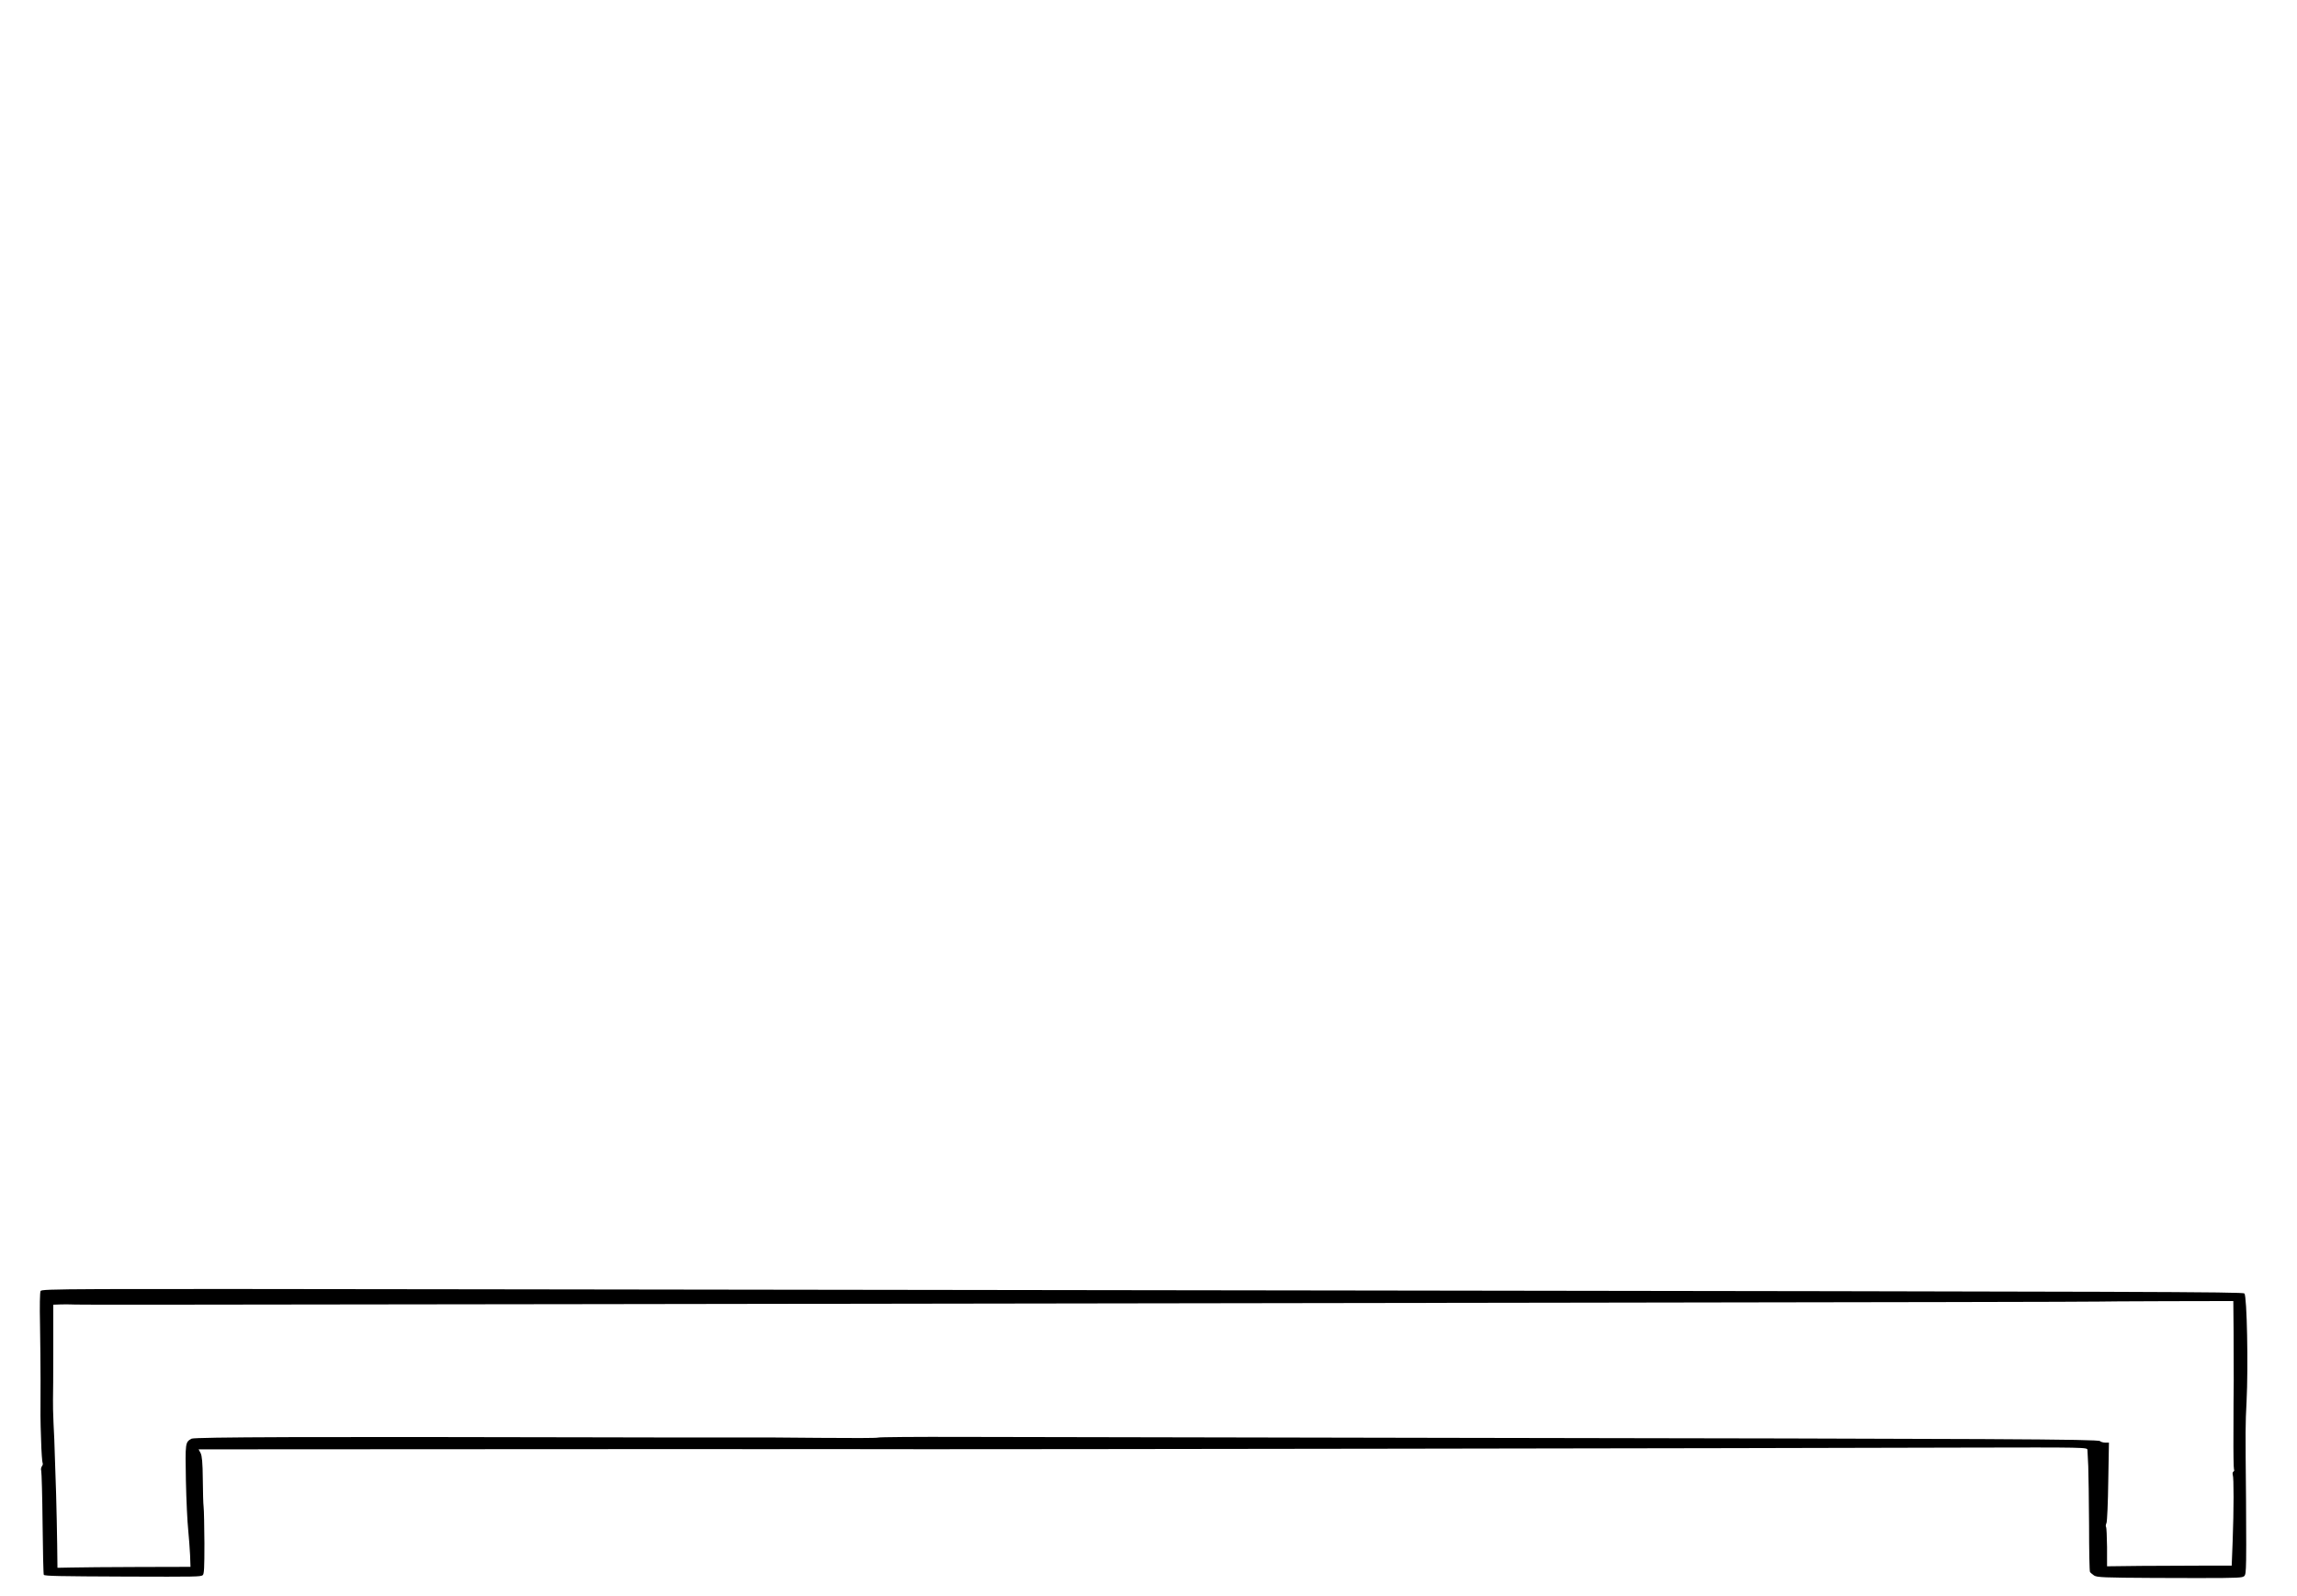
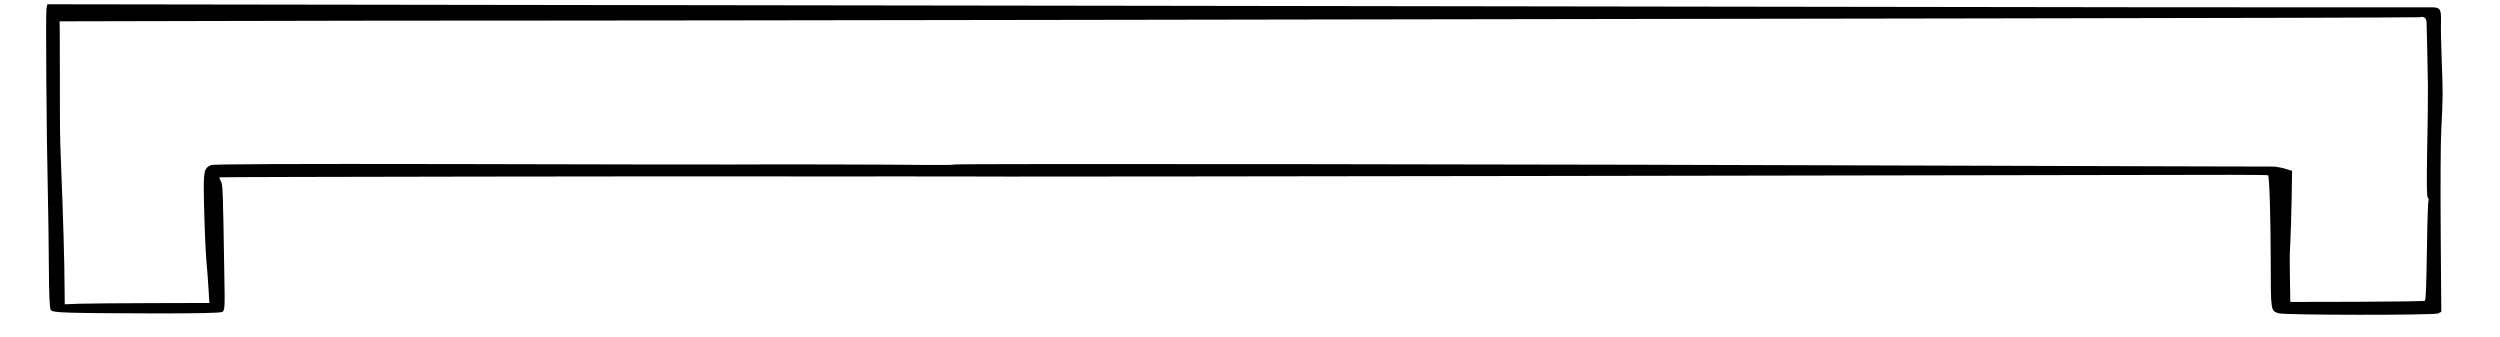
- <svg xmlns="http://www.w3.org/2000/svg" version="1.0" width="1699pt" height="1180pt" viewBox="0 0 1699 1180" preserveAspectRatio="xMidYMid meet">
-   <g transform="translate(0,1180) scale(0.1,-0.1)" fill="#000000" stroke="none">
-     <path d="M300 2251 c-5 -11 -7 -111 -4 -247 2 -126 4 -313 4 -416 -1 -273 -2 -269 4 -440 2 -87 8 -162 11 -168 4 -6 1 -17 -5 -25 -6 -8 -9 -23 -5 -34 3 -12 8 -188 10 -392 2 -204 6 -373 9 -377 9 -9 107 -11 606 -13 530 -2 551 -1 569 10 11 7 13 54 13 237 -1 126 -3 247 -6 269 -3 22 -5 114 -6 205 -1 121 -6 172 -16 192 l-15 28 43 0 c24 0 855 0 1848 1 993 1 1882 1 1975 1 94 -1 393 -1 665 0 272 0 657 -1 855 -1 385 -1 6205 7 7693 12 887 2 892 2 892 -18 1 -11 3 -65 6 -120 2 -55 5 -251 6 -437 0 -185 3 -340 7 -345 3 -5 17 -17 30 -26 22 -14 71 -16 440 -18 521 -2 619 -1 653 6 24 6 27 11 30 68 3 34 3 260 1 502 -5 545 -5 547 4 730 13 255 3 779 -16 798 -12 12 -659 14 -6556 22 -1881 3 -4841 7 -6578 9 -3015 4 -3158 4 -3167 -13z m16221 -300 c1 -124 1 -287 1 -361 -1 -74 -2 -251 -2 -392 -1 -141 1 -261 4 -267 4 -5 1 -13 -5 -16 -5 -4 -7 -14 -4 -24 8 -20 8 -253 -1 -493 l-7 -178 -211 0 c-116 0 -323 -1 -461 -2 l-250 -3 0 142 c-1 78 -4 145 -7 149 -4 3 -3 17 3 30 5 14 11 153 13 309 l5 285 -28 0 c-15 0 -32 5 -38 11 -14 14 -723 18 -4773 24 -1669 3 -3310 6 -3645 7 -336 1 -615 -1 -621 -5 -7 -4 -202 -4 -435 -2 -233 3 -527 4 -654 3 -126 -1 -585 0 -1020 1 -2058 5 -2945 2 -2968 -10 -47 -26 -47 -28 -42 -309 3 -146 11 -310 17 -365 5 -55 12 -139 14 -187 l3 -87 -387 -1 c-213 -1 -434 -2 -492 -4 l-105 -2 -2 170 c-1 94 -5 263 -8 376 -4 113 -8 248 -10 300 -1 52 -5 151 -9 220 -3 69 -5 148 -4 175 1 28 2 197 2 378 l0 327 56 2 c30 0 62 1 70 0 37 -3 441 -3 3805 2 1964 3 5286 8 7384 11 2098 3 3816 6 3817 8 1 1 225 2 498 3 l495 1 2 -226z" />
+ <svg xmlns="http://www.w3.org/2000/svg" version="1.0" width="1699pt" height="229pt" viewBox="0 0 1699 229" preserveAspectRatio="xMidYMid meet">
+   <g transform="translate(0,229) scale(0.1,-0.1)" fill="#000000" stroke="none">
+     <path d="M316 2233 c-6 -30 0 -875 9 -1243 3 -124 6 -352 7 -508 1 -194 5 -288 13 -299 14 -19 98 -21 723 -23 273 0 429 3 442 10 18 10 19 21 14 283 -9 559 -10 582 -23 605 -7 13 -11 25 -9 27 3 3 3346 8 3843 6 94 0 393 -1 665 0 272 0 657 0 855 -1 440 -1 6591 8 7732 11 452 2 824 1 827 -2 9 -9 17 -275 18 -587 0 -336 0 -333 52 -351 36 -13 1062 -14 1086 -1 l21 11 -4 542 c-2 298 -1 612 4 697 11 218 12 241 3 465 -4 110 -7 232 -5 271 2 79 -6 93 -55 94 -16 0 -209 0 -429 0 -220 -1 -2265 1 -4545 5 -2280 3 -5741 9 -7692 11 l-3546 5 -6 -28z m16175 -97 c2 -62 7 -294 9 -421 1 -71 -1 -272 -5 -447 -4 -221 -3 -318 5 -323 5 -3 8 -11 4 -16 -3 -5 -8 -141 -10 -302 -5 -309 -8 -374 -15 -381 -3 -3 -209 -6 -459 -7 l-455 -1 -2 123 c-1 68 -2 138 -2 154 -1 17 1 75 4 130 3 55 7 186 9 292 l3 192 -53 16 c-29 8 -67 14 -86 13 -18 0 -951 2 -2073 6 -2804 10 -6873 15 -6880 8 -3 -3 -87 -4 -188 -3 -237 3 -1054 5 -1317 3 -113 -1 -952 1 -1864 3 -1158 2 -1666 0 -1682 -7 -48 -22 -52 -40 -48 -238 4 -188 11 -349 18 -430 3 -25 8 -95 12 -157 l7 -112 -389 -1 c-214 -1 -435 -2 -492 -4 l-102 -4 -1 97 c-1 203 -9 473 -25 876 -7 186 -7 193 -7 555 0 151 -1 302 -1 335 l-1 60 900 2 c1296 3 1457 3 2200 3 369 0 2115 2 3880 5 1766 3 4526 7 6134 10 1608 2 2925 6 2928 8 2 3 13 3 24 0 13 -4 19 -15 20 -37z" />
  </g>
</svg>
